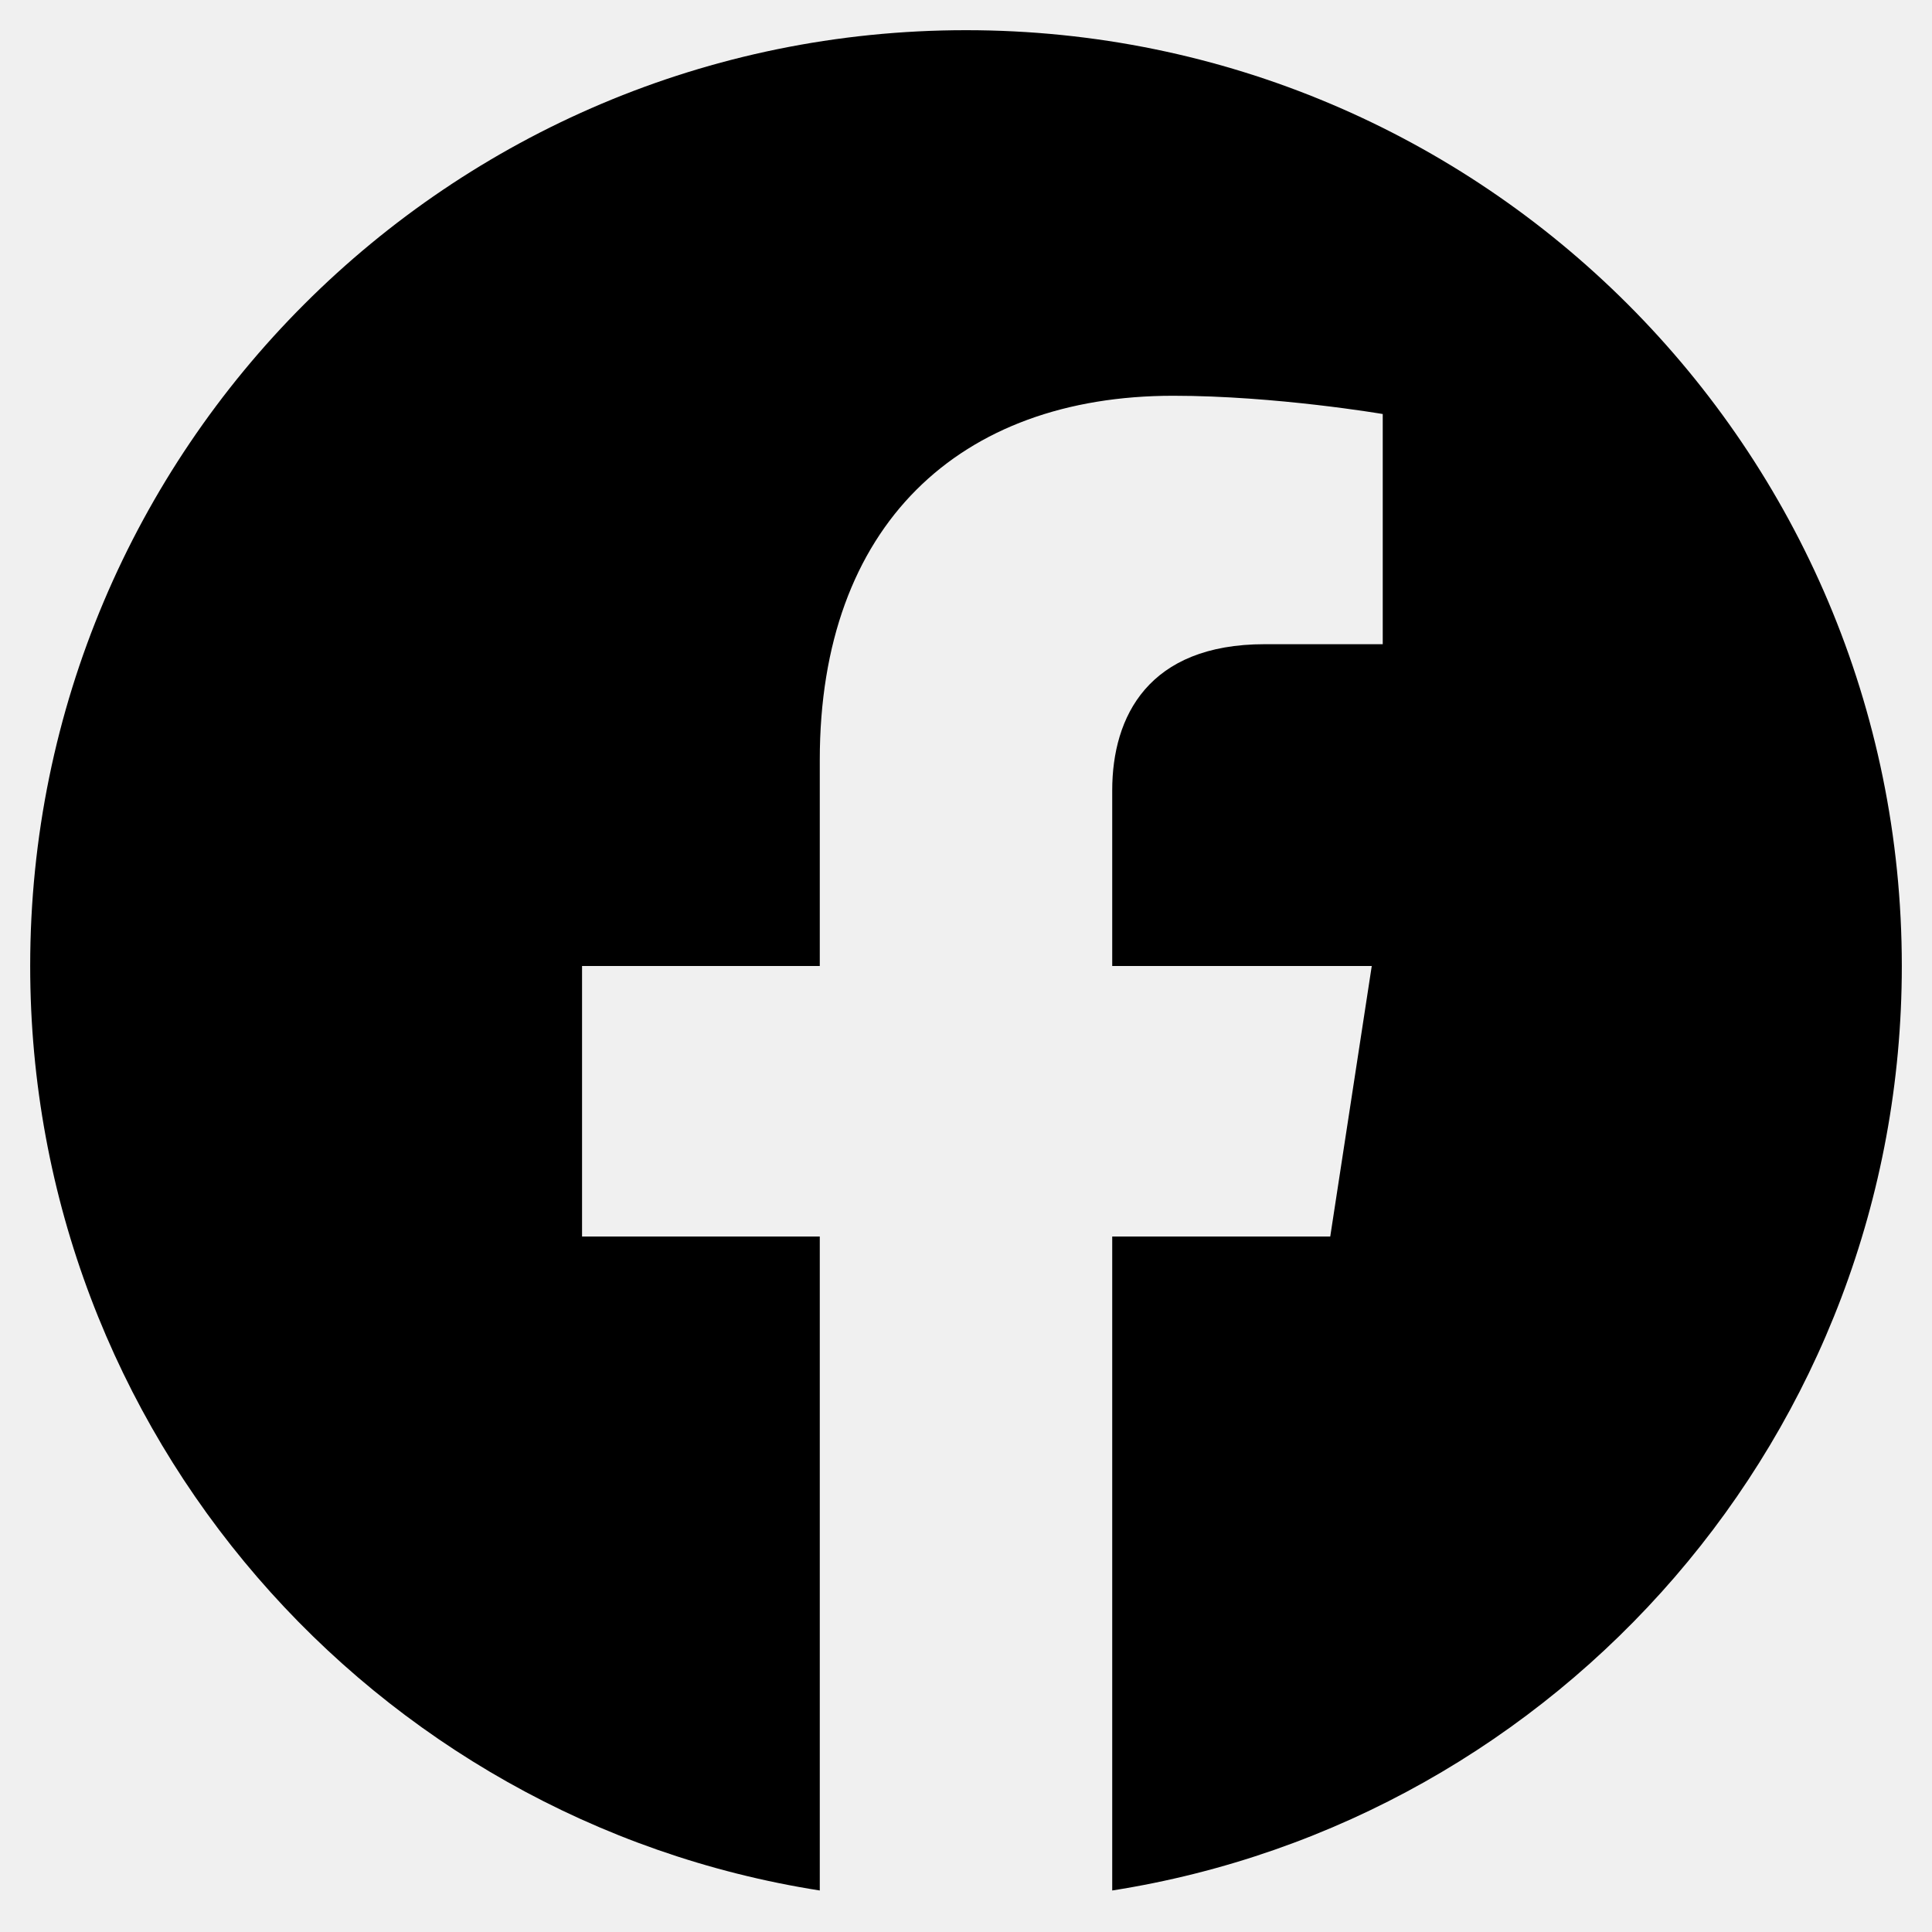
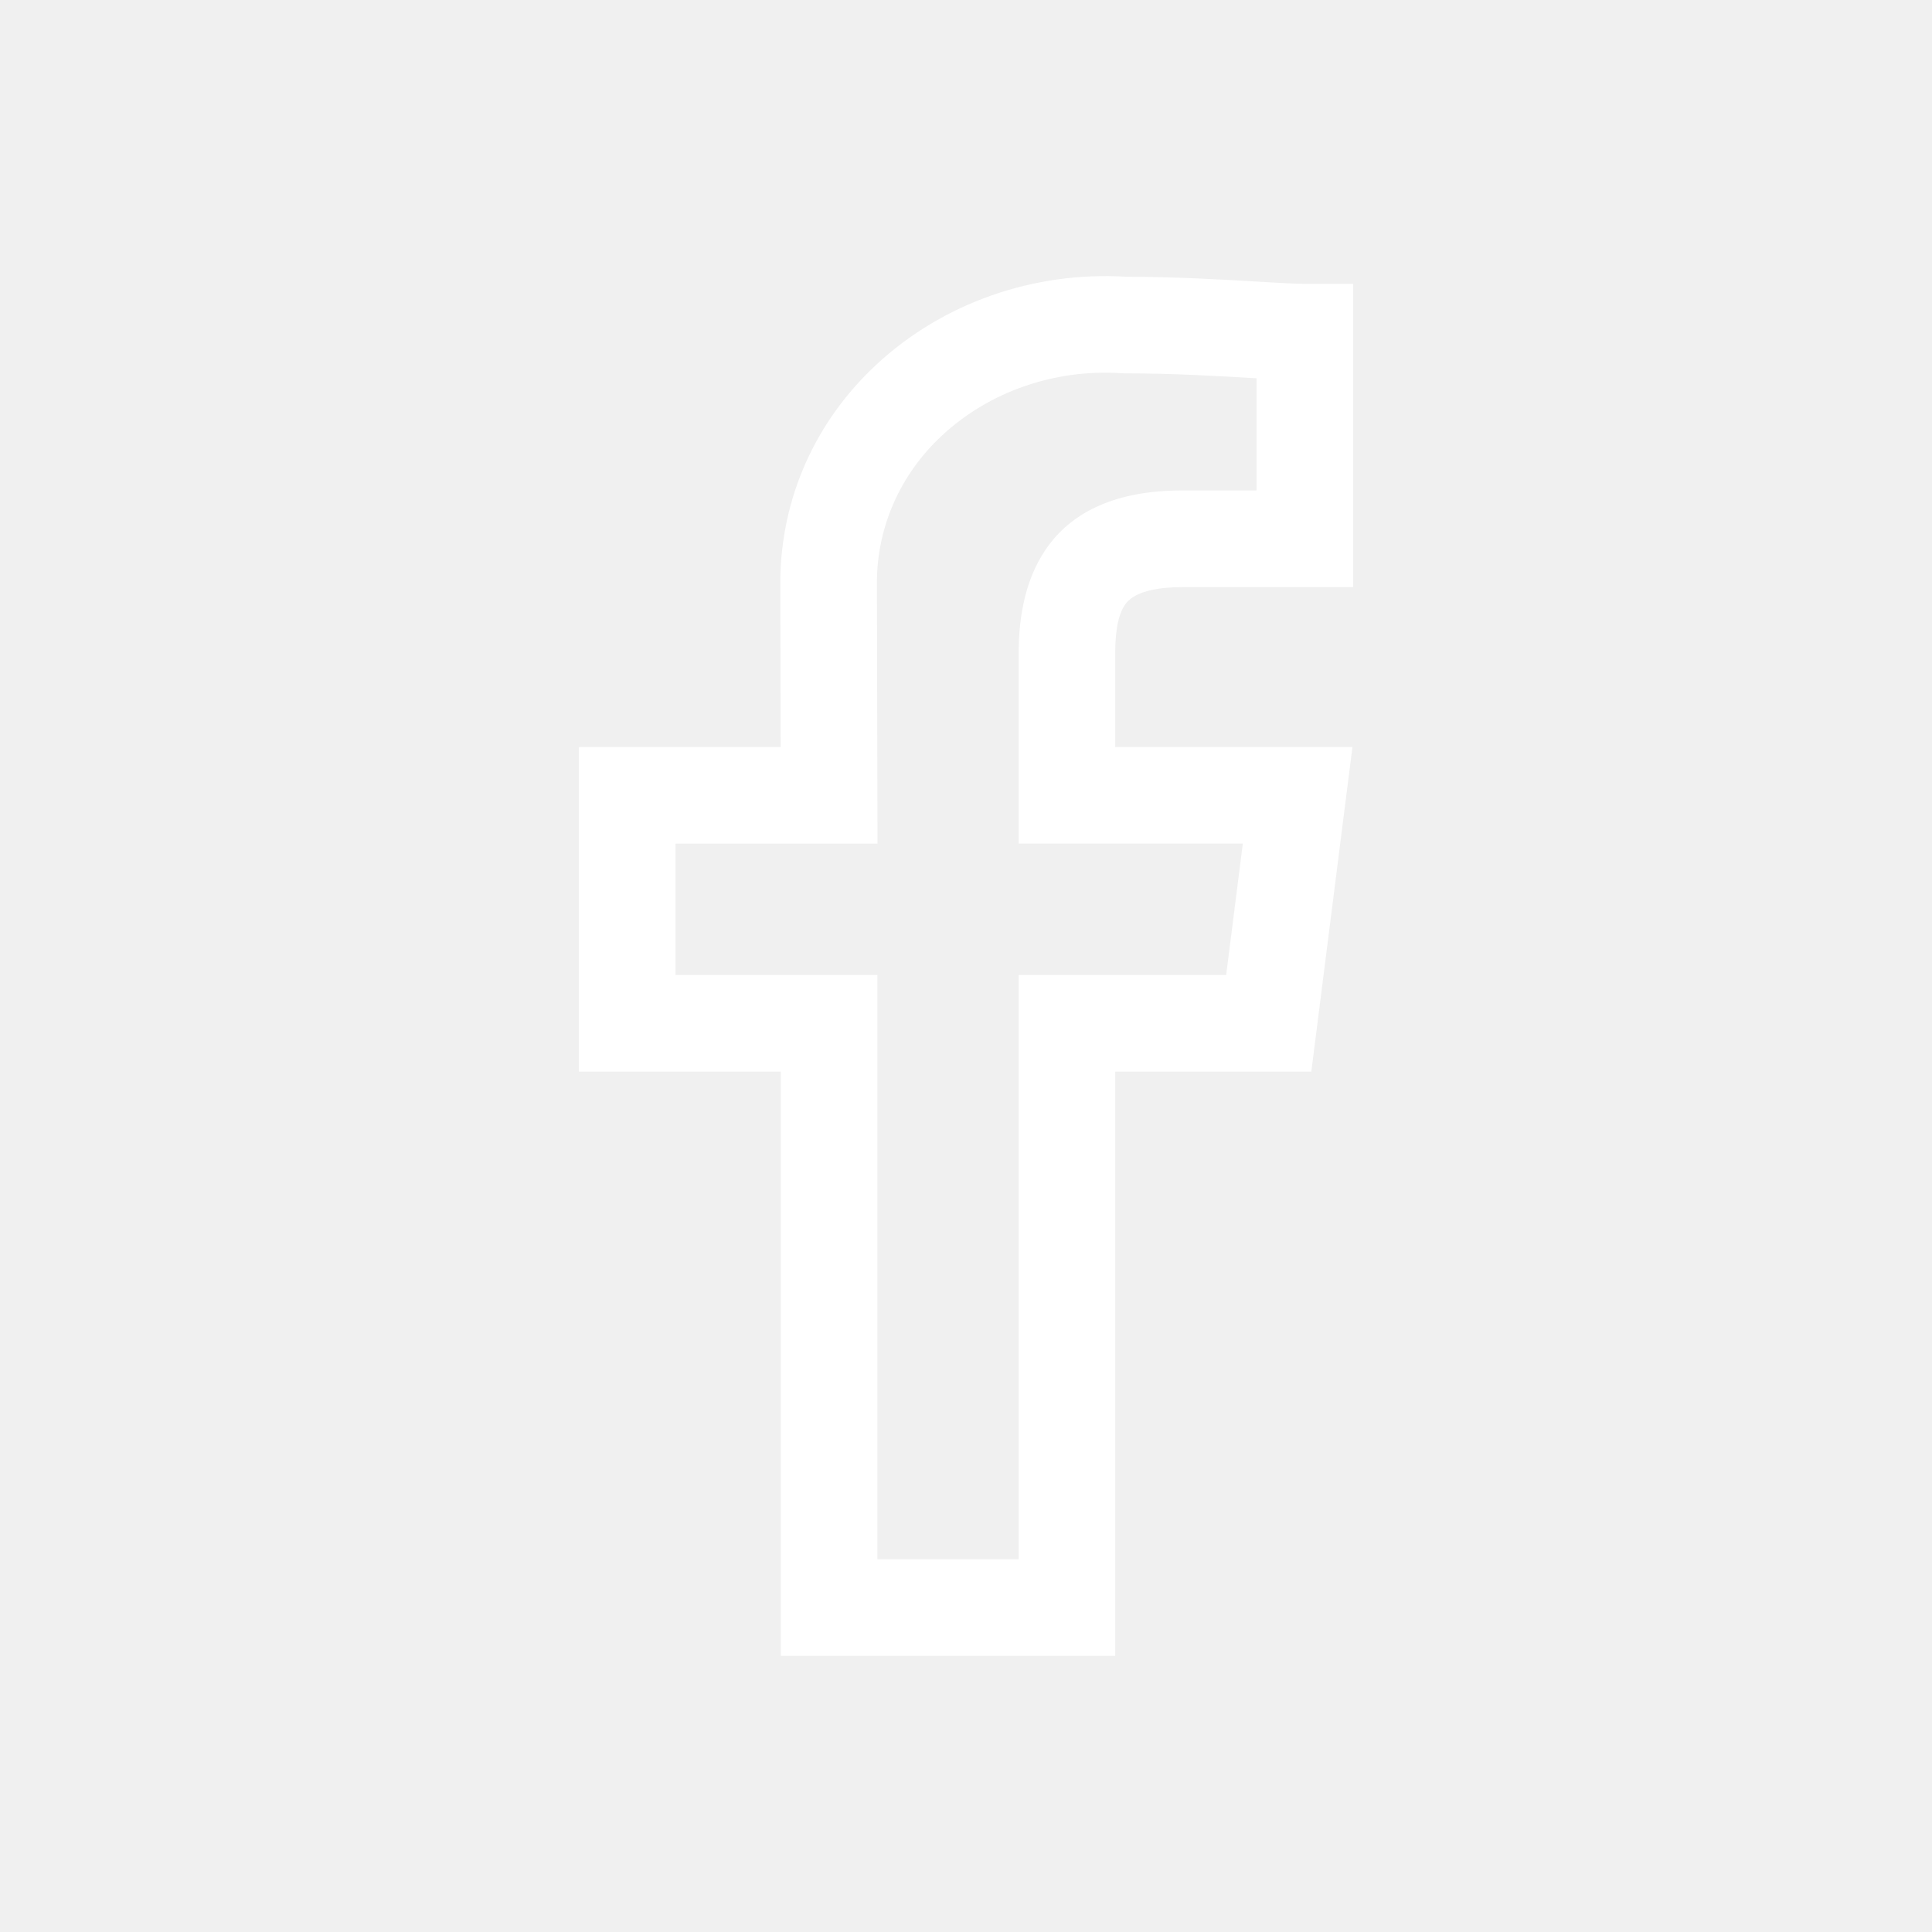
- <svg xmlns="http://www.w3.org/2000/svg" aria-hidden="true" focusable="false" data-prefix="fab" data-icon="facebook" class="svg-inline--fa fa-facebook fa-w-16" role="img" viewBox="0 0 512 512">
-   <path fill="currentColor" d="M504 256C504 119 393 8 256 8S8 119 8 256c0 123.78 90.69 226.38 209.25 245V327.69h-63V256h63v-54.64c0-62.15 37-96.48 93.67-96.48 27.14 0 55.52 4.84 55.52 4.84v61h-31.28c-30.8 0-40.41 19.12-40.41 38.73V256h68.78l-11 71.69h-57.78V501C413.31 482.38 504 379.78 504 256z" />
+ <svg xmlns="http://www.w3.org/2000/svg" version="1.1" id="Ebene_1" x="0px" y="0px" viewBox="0 0 500 500" style="enable-background:new 0 0 500 500;" xml:space="preserve">
+   <style type="text/css">
+ 	.st0{fill:#FFFFFF;}
+ 	.st1{fill:#FF4664;}
+ 	.st2{fill:#46B4B4;}
+ 	.st3{fill:#785FFF;}
+ 	.st4{fill:none;stroke:#785FFF;stroke-width:25;stroke-miterlimit:10;}
+ 	.st5{fill:none;stroke:#785FFF;stroke-width:26.175;stroke-miterlimit:10;}
+ </style>
+   <path class="st0" d="M291.54,155.99c2.79-3.34,9.38-4.04,14.42-4.04h44.22V73.46h-12.5c-2.44,0-6.84-0.26-11.93-0.56  c-8.99-0.53-21.28-1.26-34.31-1.28c-23.95-1.46-47.49,6.81-64.63,22.74c-15.87,14.74-24.7,34.62-24.87,55.97l0.1,43h-52.21v84h52.24  v151.21h86.55V277.33h50.75l10.64-84h-61.39v-24.39C288.62,162.66,289.6,158.3,291.54,155.99z M321.64,218.33l-4.31,34h-53.71  v151.21h-36.55V252.33h-52.24v-34h52.27l-0.16-67.86c0.13-14.38,6.13-27.81,16.89-37.8c12.23-11.36,29.14-17.22,46.4-16.08  l0.82,0.03c12.44,0,24.45,0.71,33.23,1.23c0.31,0.02,0.61,0.04,0.91,0.05v29.03h-19.22c-34.99,0-42.34,22.84-42.34,42v49.39H321.64z  " />
</svg>
